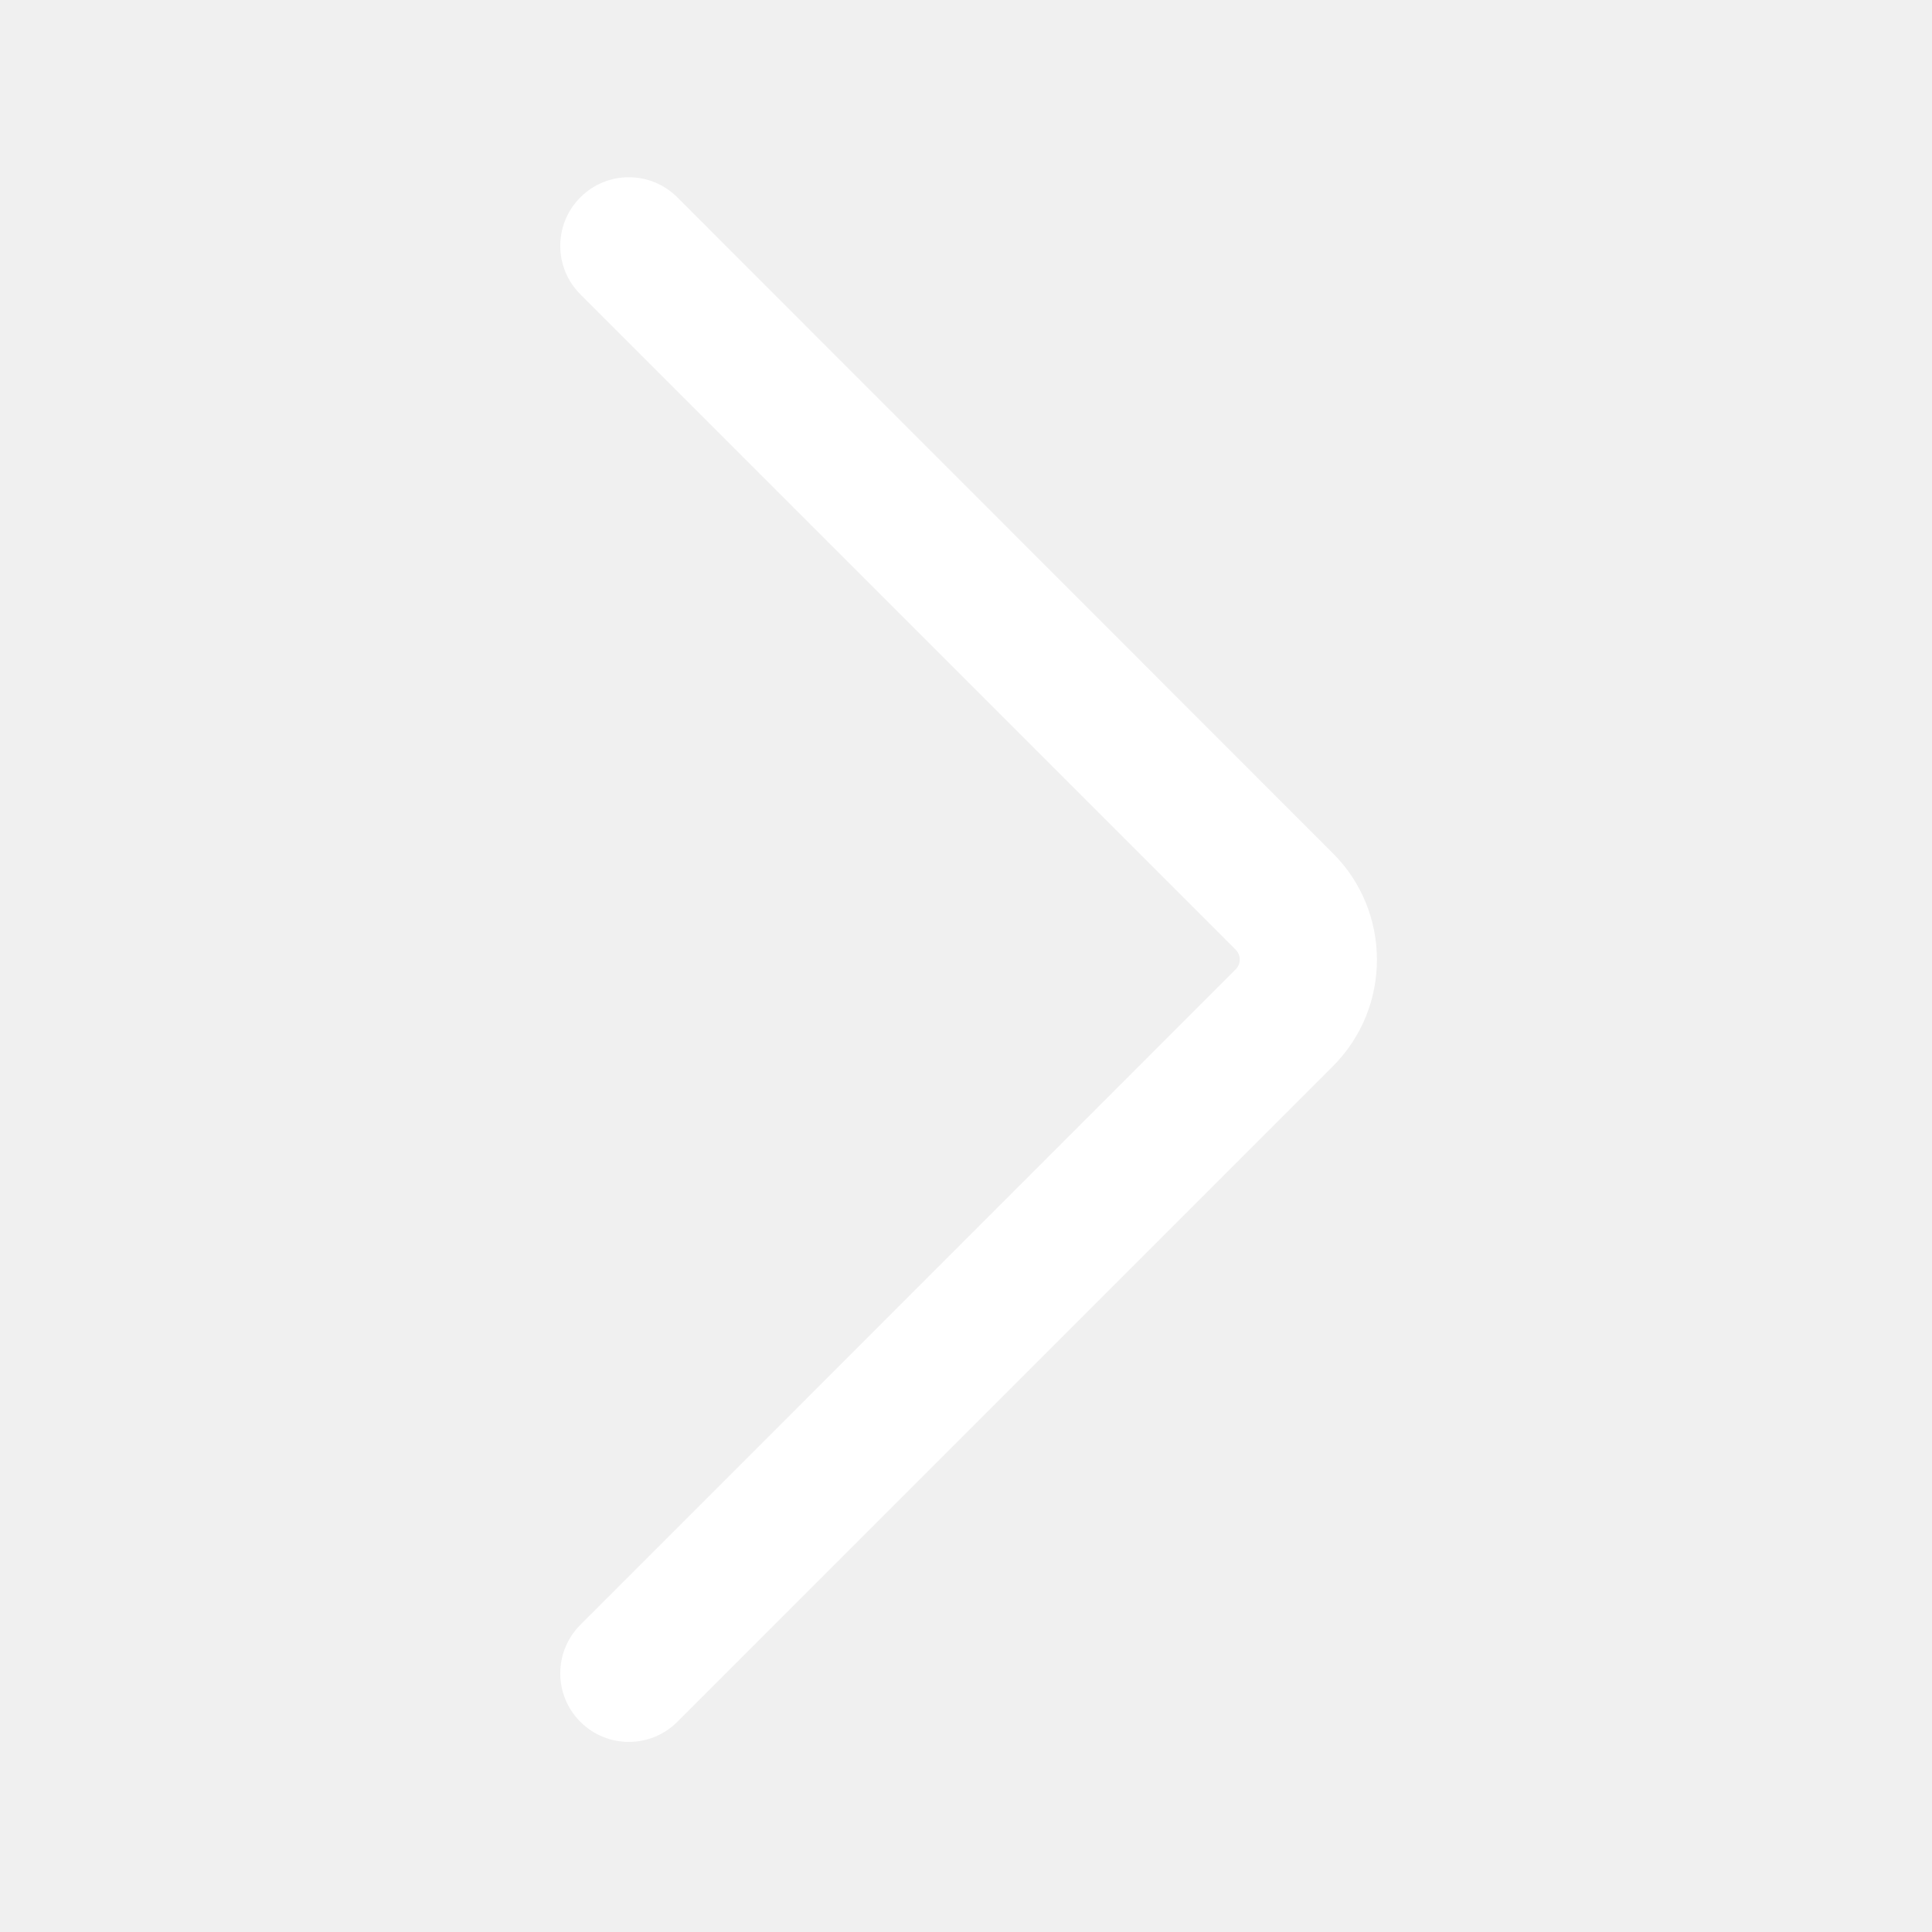
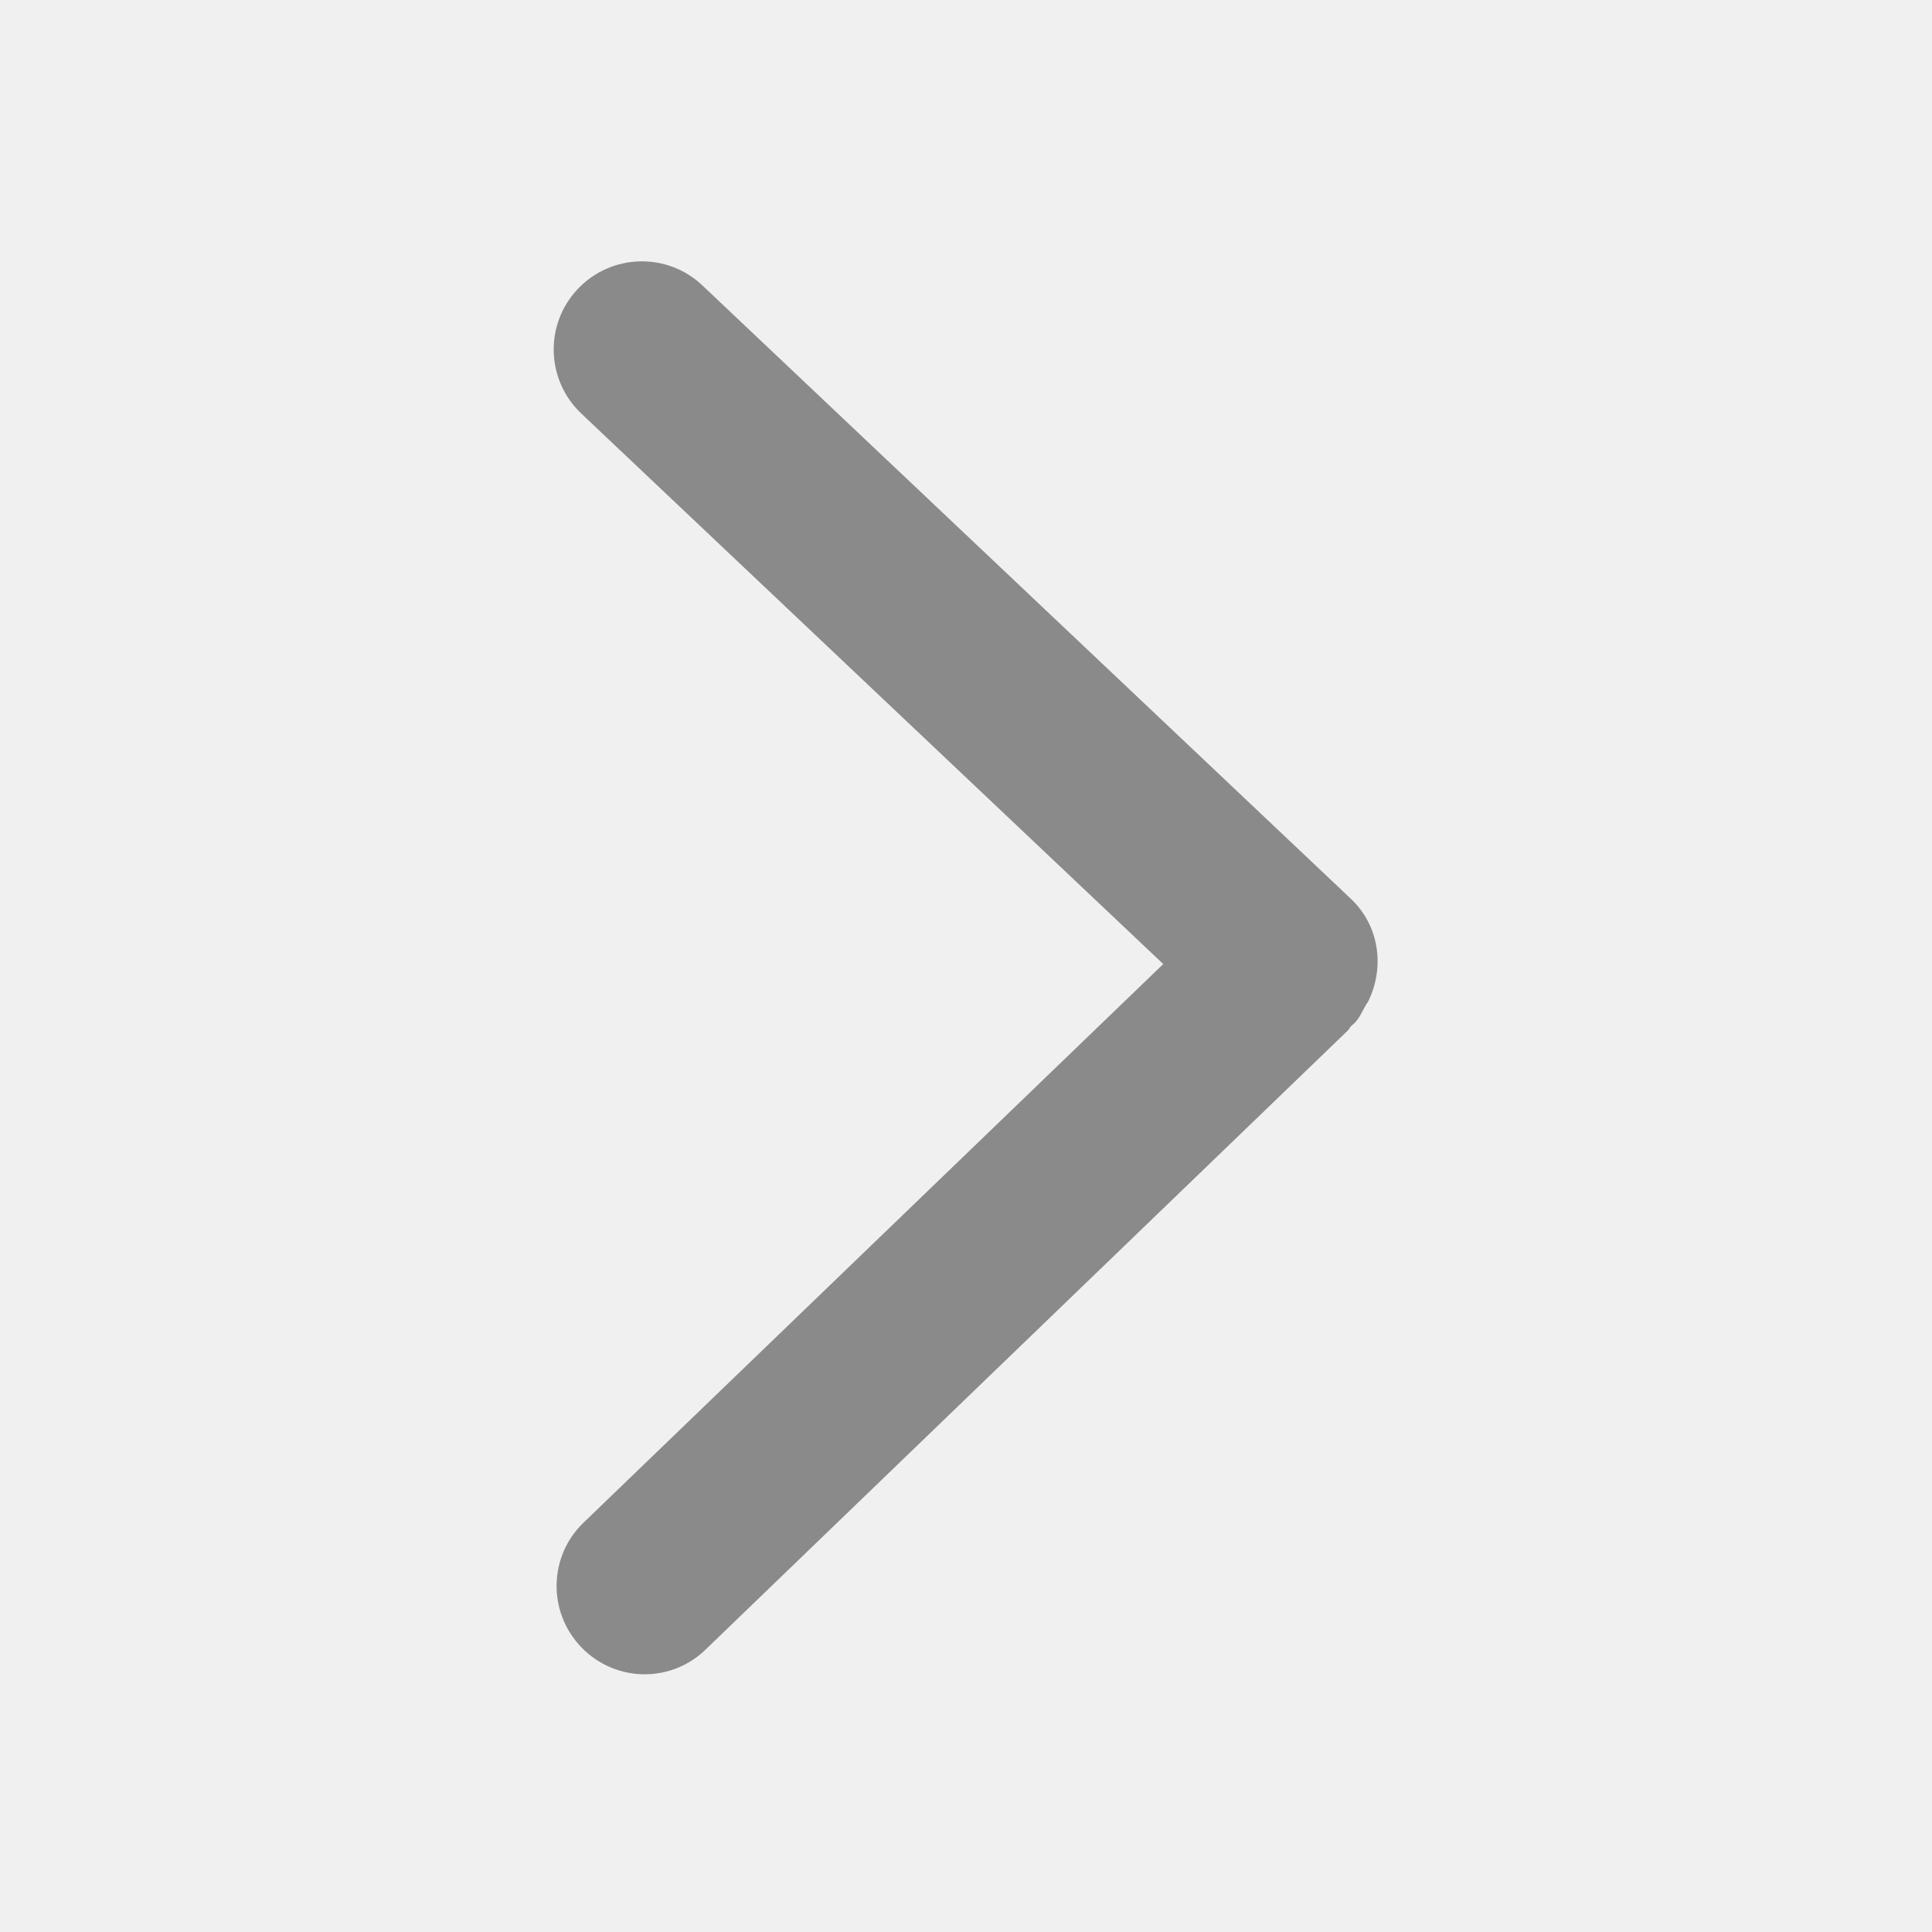
- <svg xmlns="http://www.w3.org/2000/svg" class="icon" width="20px" height="20.00px" viewBox="0 0 1024 1024" version="1.1">
-   <path fill="#ffffff" d="M307.6 104.6c-14.2 14.2-14.2 37.2 0 51.4L655 503.4c2.8 2.9 2.8 7.5 0 10.3L307.6 861.2c-14.2 14.2-14.2 37.2 0 51.4 14.2 14.2 37.2 14.2 51.4 0l347.4-347.4c15.6-15.6 23.4-36 23.4-56.5s-7.8-41-23.4-56.5L359 104.6c-14.2-14.2-37.2-14.2-51.4 0z" />
+ <svg xmlns="http://www.w3.org/2000/svg" class="icon" width="18px" height="18.00px" viewBox="0 0 1024 1024" version="1.1">
+   <path fill="#8a8a8a" d="M723.696 533.103c0.487-0.973 1.338-1.824 1.703-2.797 8.514-17.758 5.717-39.651-9.365-53.882L372.308 151.307c-18.731-17.758-48.287-16.907-66.045 1.824-17.758 18.731-16.907 48.287 1.824 66.045l308.453 291.79L309.304 807.013c-18.609 17.88-19.096 47.436-1.216 66.045 9.122 9.487 21.407 14.352 33.57 14.352 11.676 0 23.353-4.379 32.353-13.136l340.563-328.278c0.608-0.608 0.851-1.581 1.581-2.189 0.487-0.487 0.973-0.851 1.581-1.338C720.534 539.671 721.872 536.265 723.696 533.103L723.696 533.103zM723.696 533.103" />
</svg>
